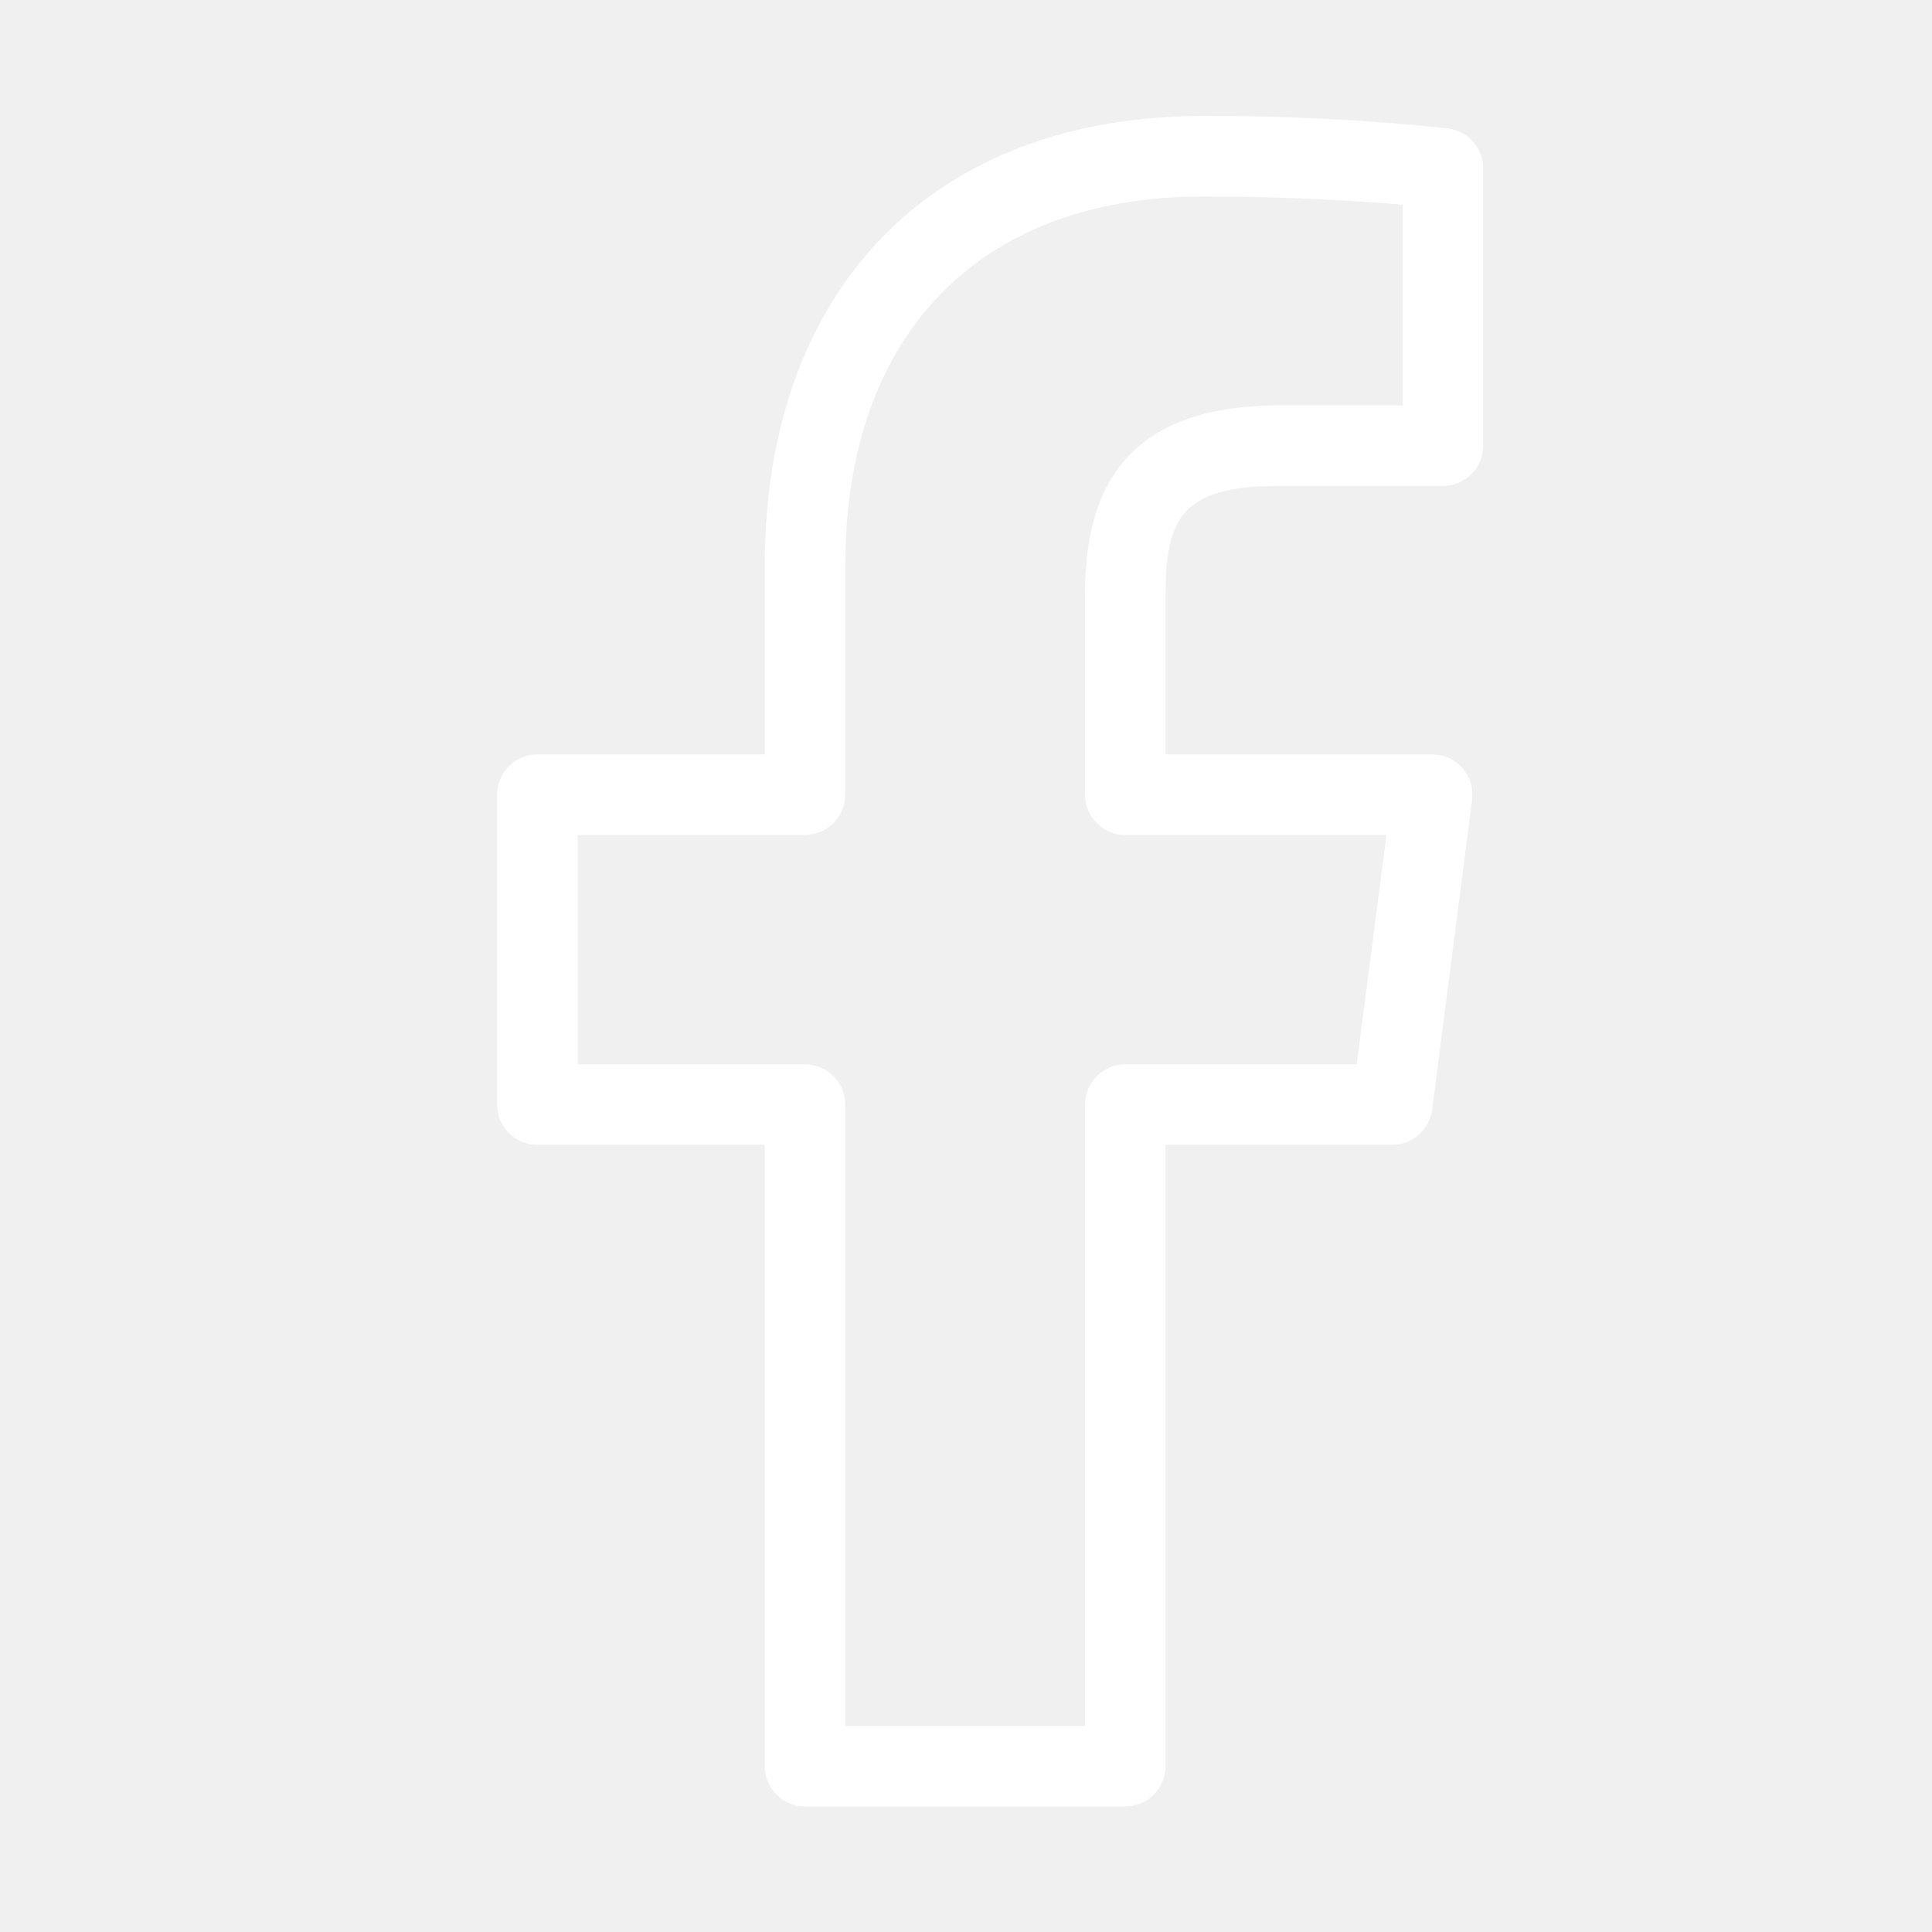
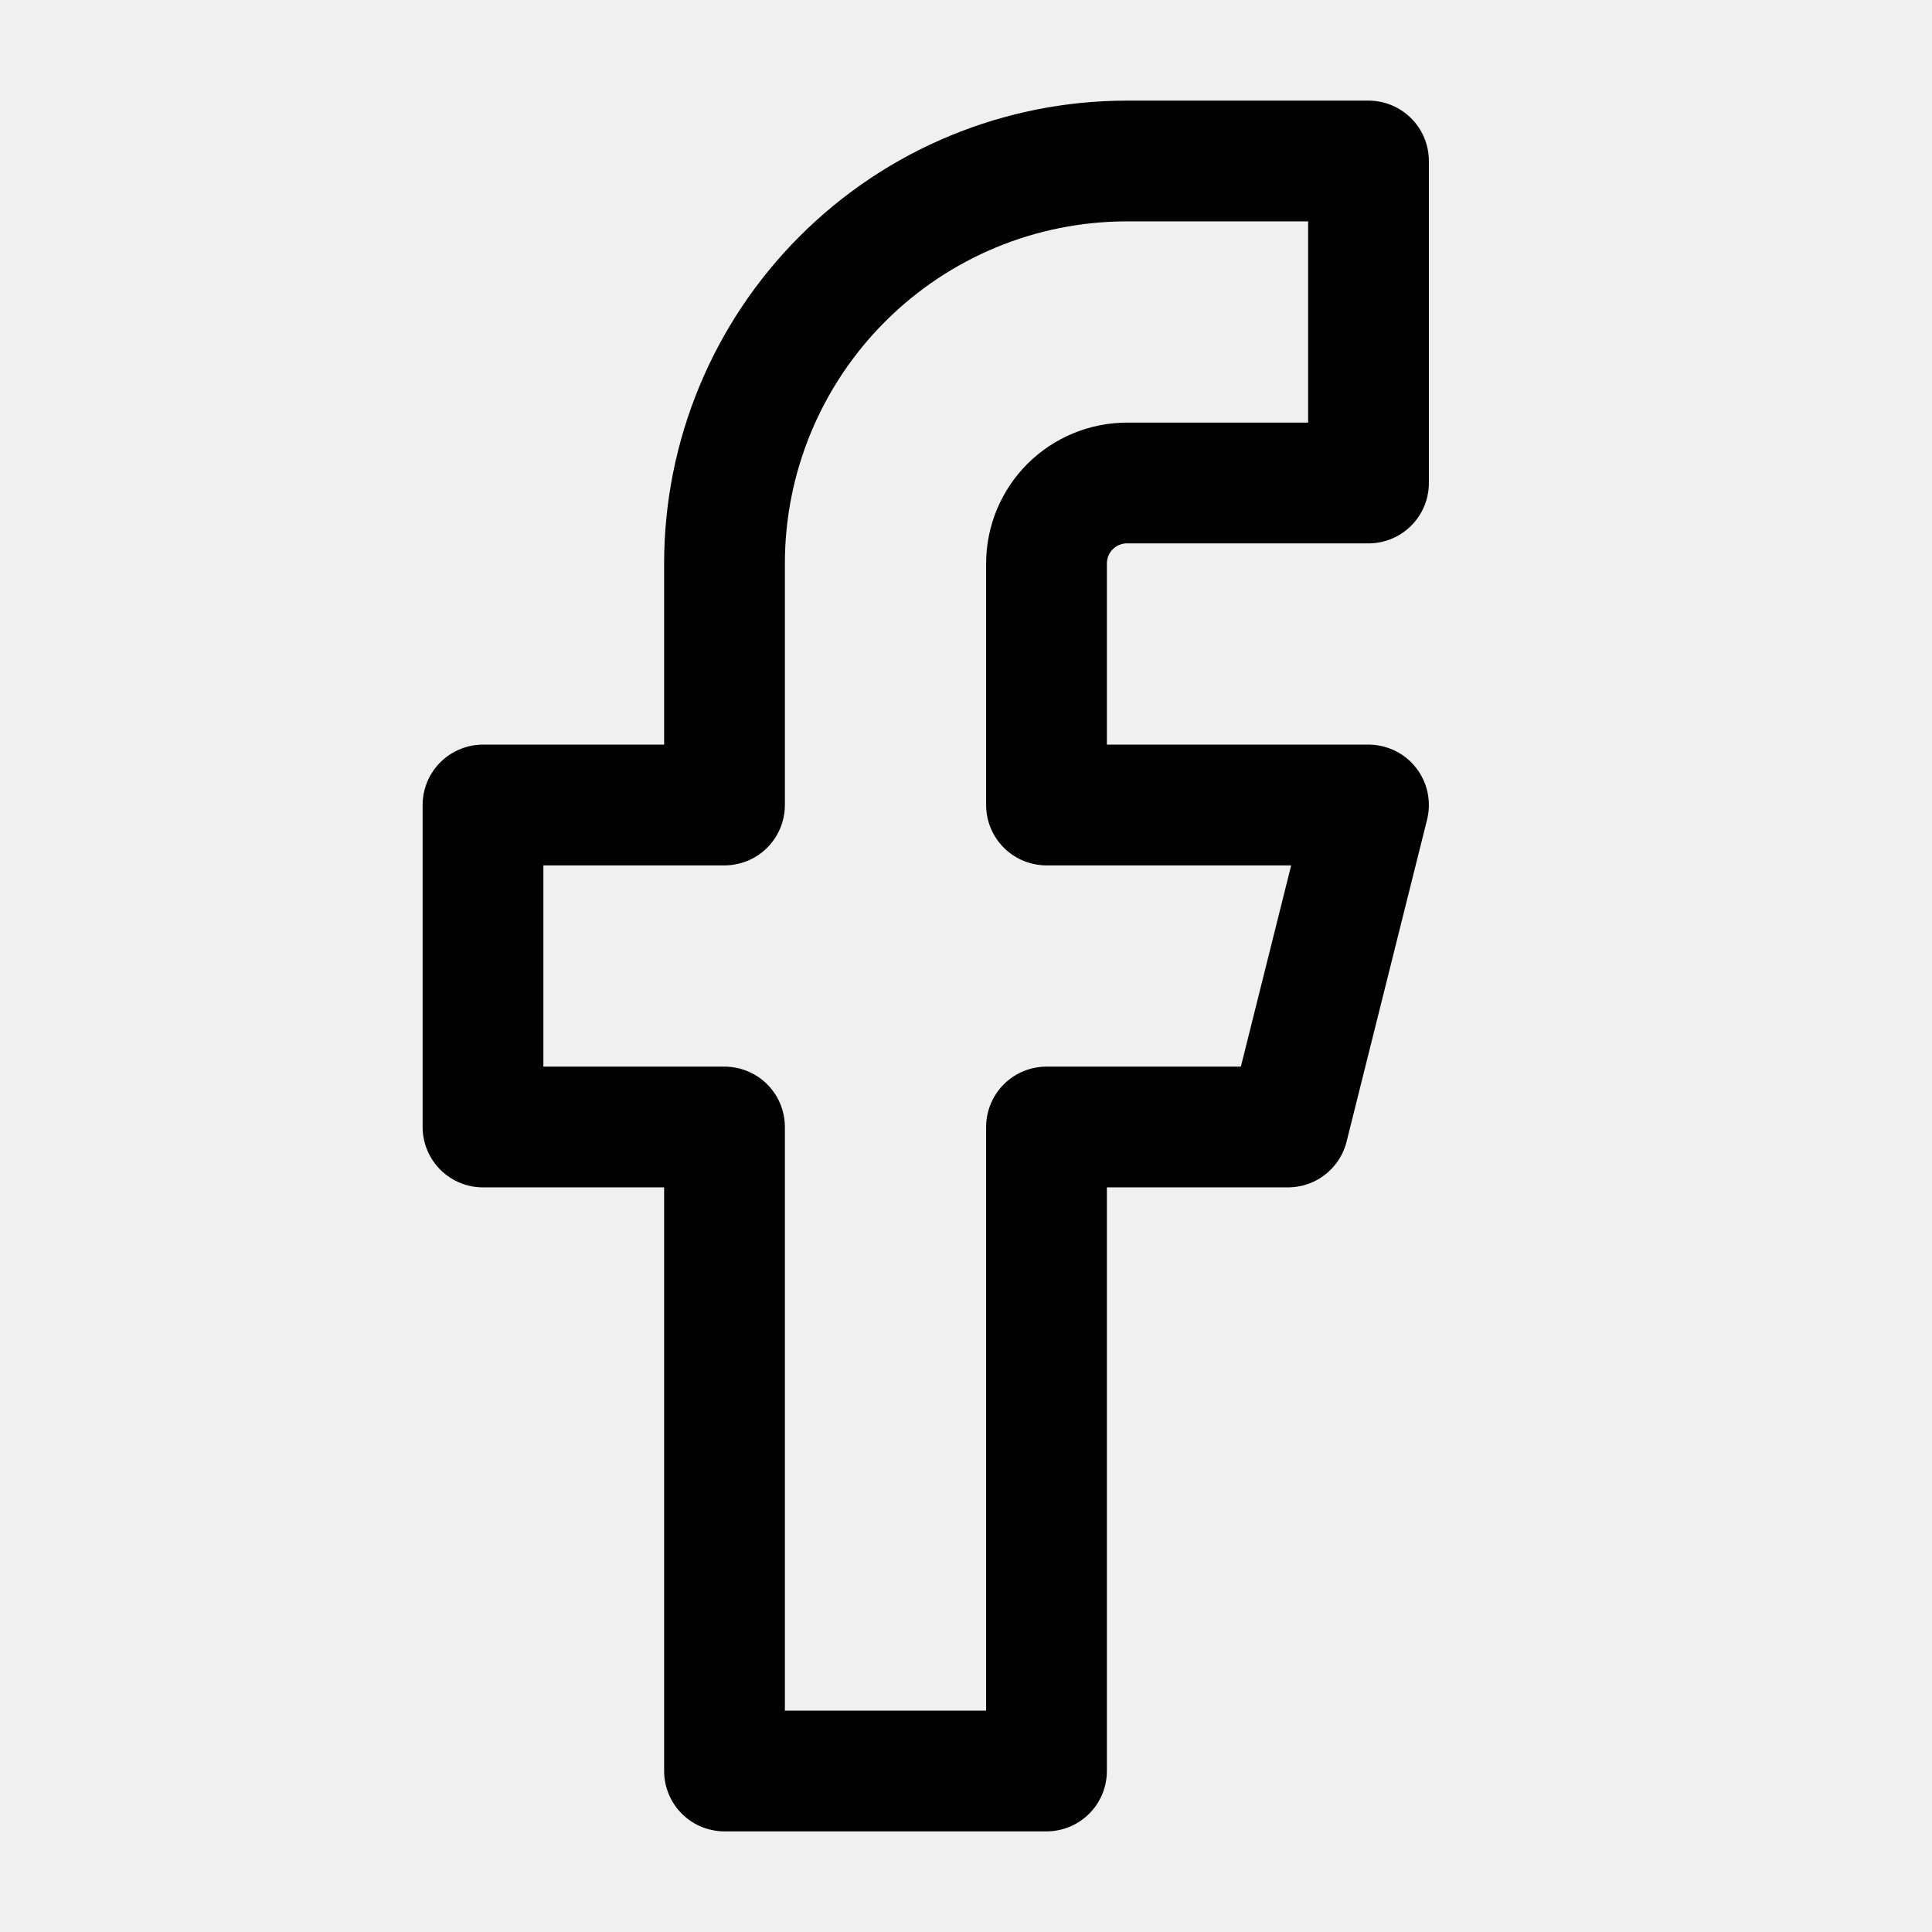
<svg xmlns="http://www.w3.org/2000/svg" width="30" height="30" viewBox="0 0 30 30" fill="none">
-   <path d="M22.488 1.995C21.227 1.861 19.959 1.796 18.691 1.8C14.488 1.8 11.875 4.477 11.875 8.787V11.714H8.344C8.178 11.714 8.019 11.78 7.902 11.897C7.785 12.014 7.719 12.173 7.719 12.339V17.151C7.719 17.317 7.785 17.476 7.902 17.593C8.019 17.71 8.178 17.776 8.344 17.776H11.875V27.426C11.875 27.592 11.941 27.751 12.058 27.868C12.175 27.985 12.334 28.051 12.5 28.051H17.473C17.638 28.051 17.797 27.985 17.914 27.868C18.032 27.751 18.098 27.592 18.098 27.426V17.776H21.617C21.769 17.776 21.916 17.721 22.03 17.621C22.144 17.521 22.218 17.383 22.238 17.233L22.859 12.42C22.87 12.332 22.863 12.242 22.837 12.157C22.811 12.072 22.767 11.993 22.709 11.926C22.65 11.86 22.578 11.806 22.497 11.769C22.416 11.733 22.328 11.714 22.239 11.714H18.098V9.265C18.098 8.052 18.341 7.546 19.858 7.546H22.406C22.572 7.546 22.731 7.48 22.848 7.363C22.965 7.246 23.031 7.087 23.031 6.921V2.615C23.031 2.463 22.976 2.317 22.876 2.203C22.776 2.089 22.638 2.015 22.488 1.995ZM21.781 6.295L19.856 6.296C17.16 6.296 16.848 7.991 16.848 9.265V12.34C16.848 12.505 16.913 12.664 17.03 12.781C17.147 12.899 17.306 12.965 17.471 12.965H21.529L21.067 16.527H17.473C17.307 16.527 17.148 16.593 17.031 16.71C16.913 16.828 16.848 16.987 16.848 17.152V26.8H13.125V17.152C13.125 16.987 13.059 16.828 12.942 16.71C12.825 16.593 12.666 16.527 12.5 16.527H8.97V12.965H12.5C12.666 12.965 12.825 12.899 12.942 12.782C13.059 12.665 13.125 12.506 13.125 12.34V8.787C13.125 5.195 15.206 3.05 18.691 3.05C19.953 3.05 21.091 3.119 21.781 3.179V6.295Z" fill="white" />
+   <path d="M21.25 2.5H17.5C15.842 2.5 14.253 3.158 13.081 4.331C11.909 5.503 11.25 7.092 11.25 8.75V12.5H7.5V17.5H11.25V27.5H16.25V17.5H20L21.25 12.5H16.25V8.75C16.25 8.418 16.382 8.101 16.616 7.866C16.851 7.632 17.169 7.5 17.5 7.5H21.25V2.5Z" stroke="black" stroke-width="1.875" stroke-linecap="round" stroke-linejoin="round" />
</svg>
